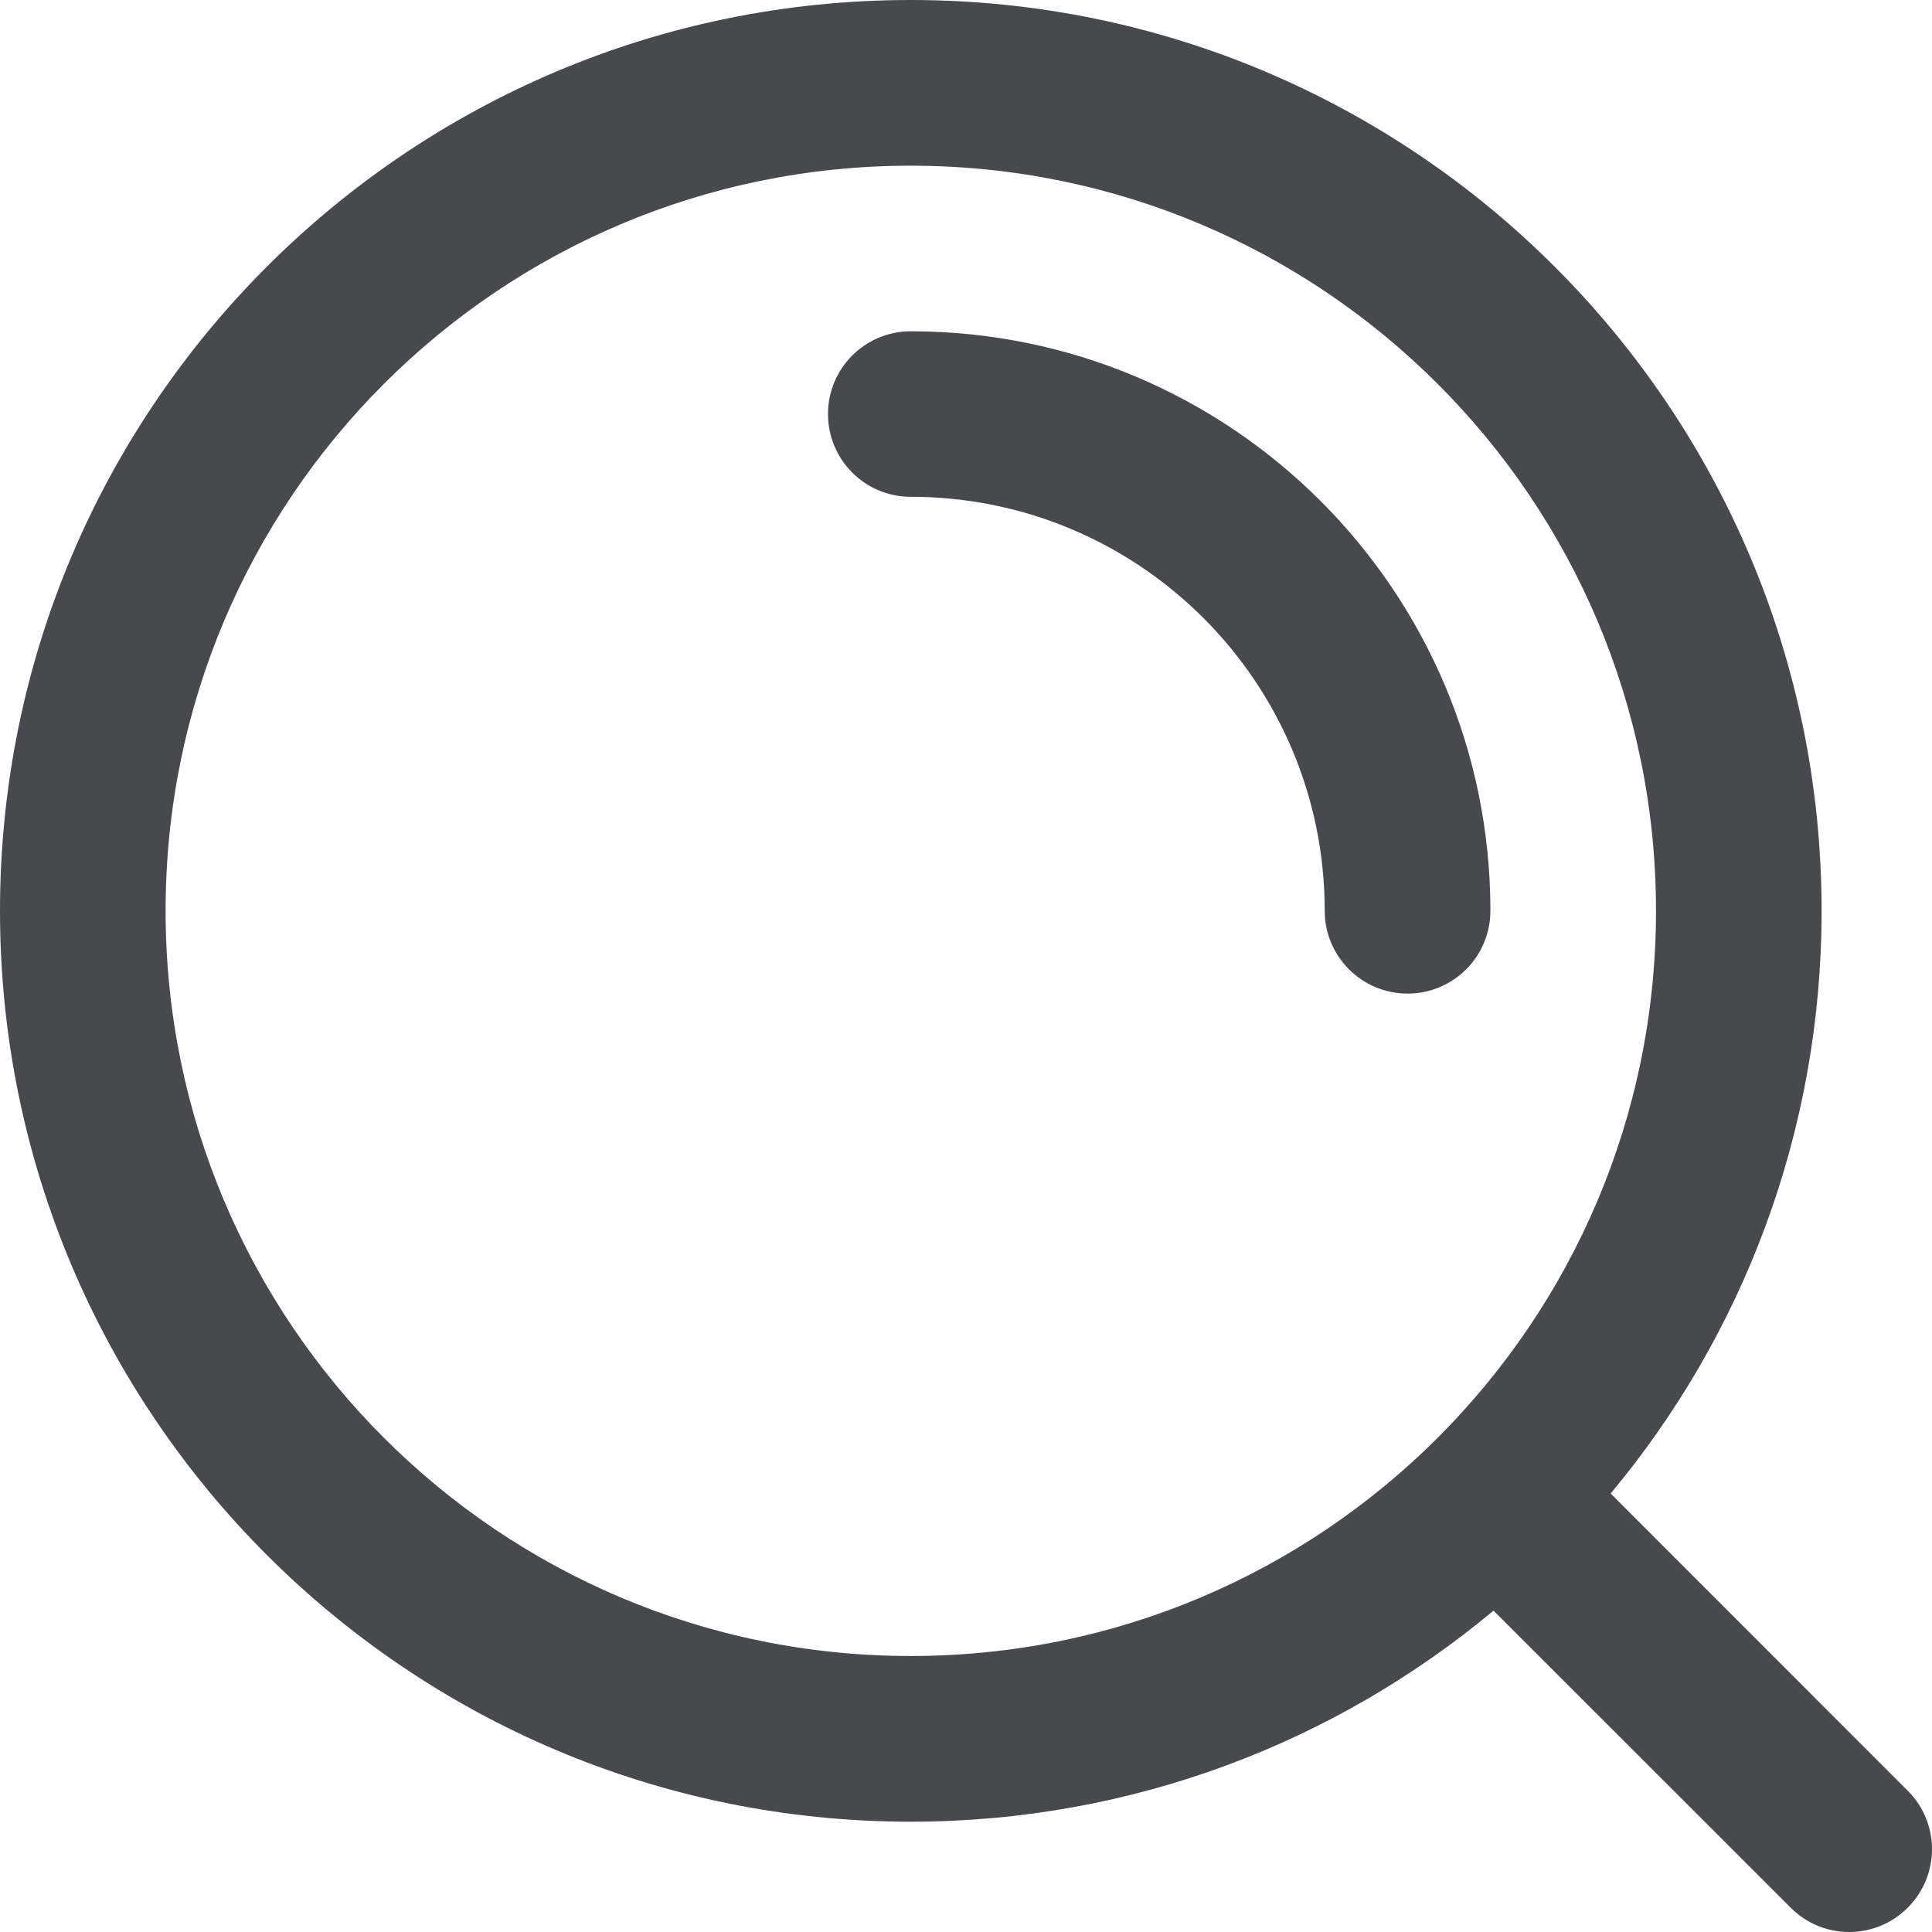
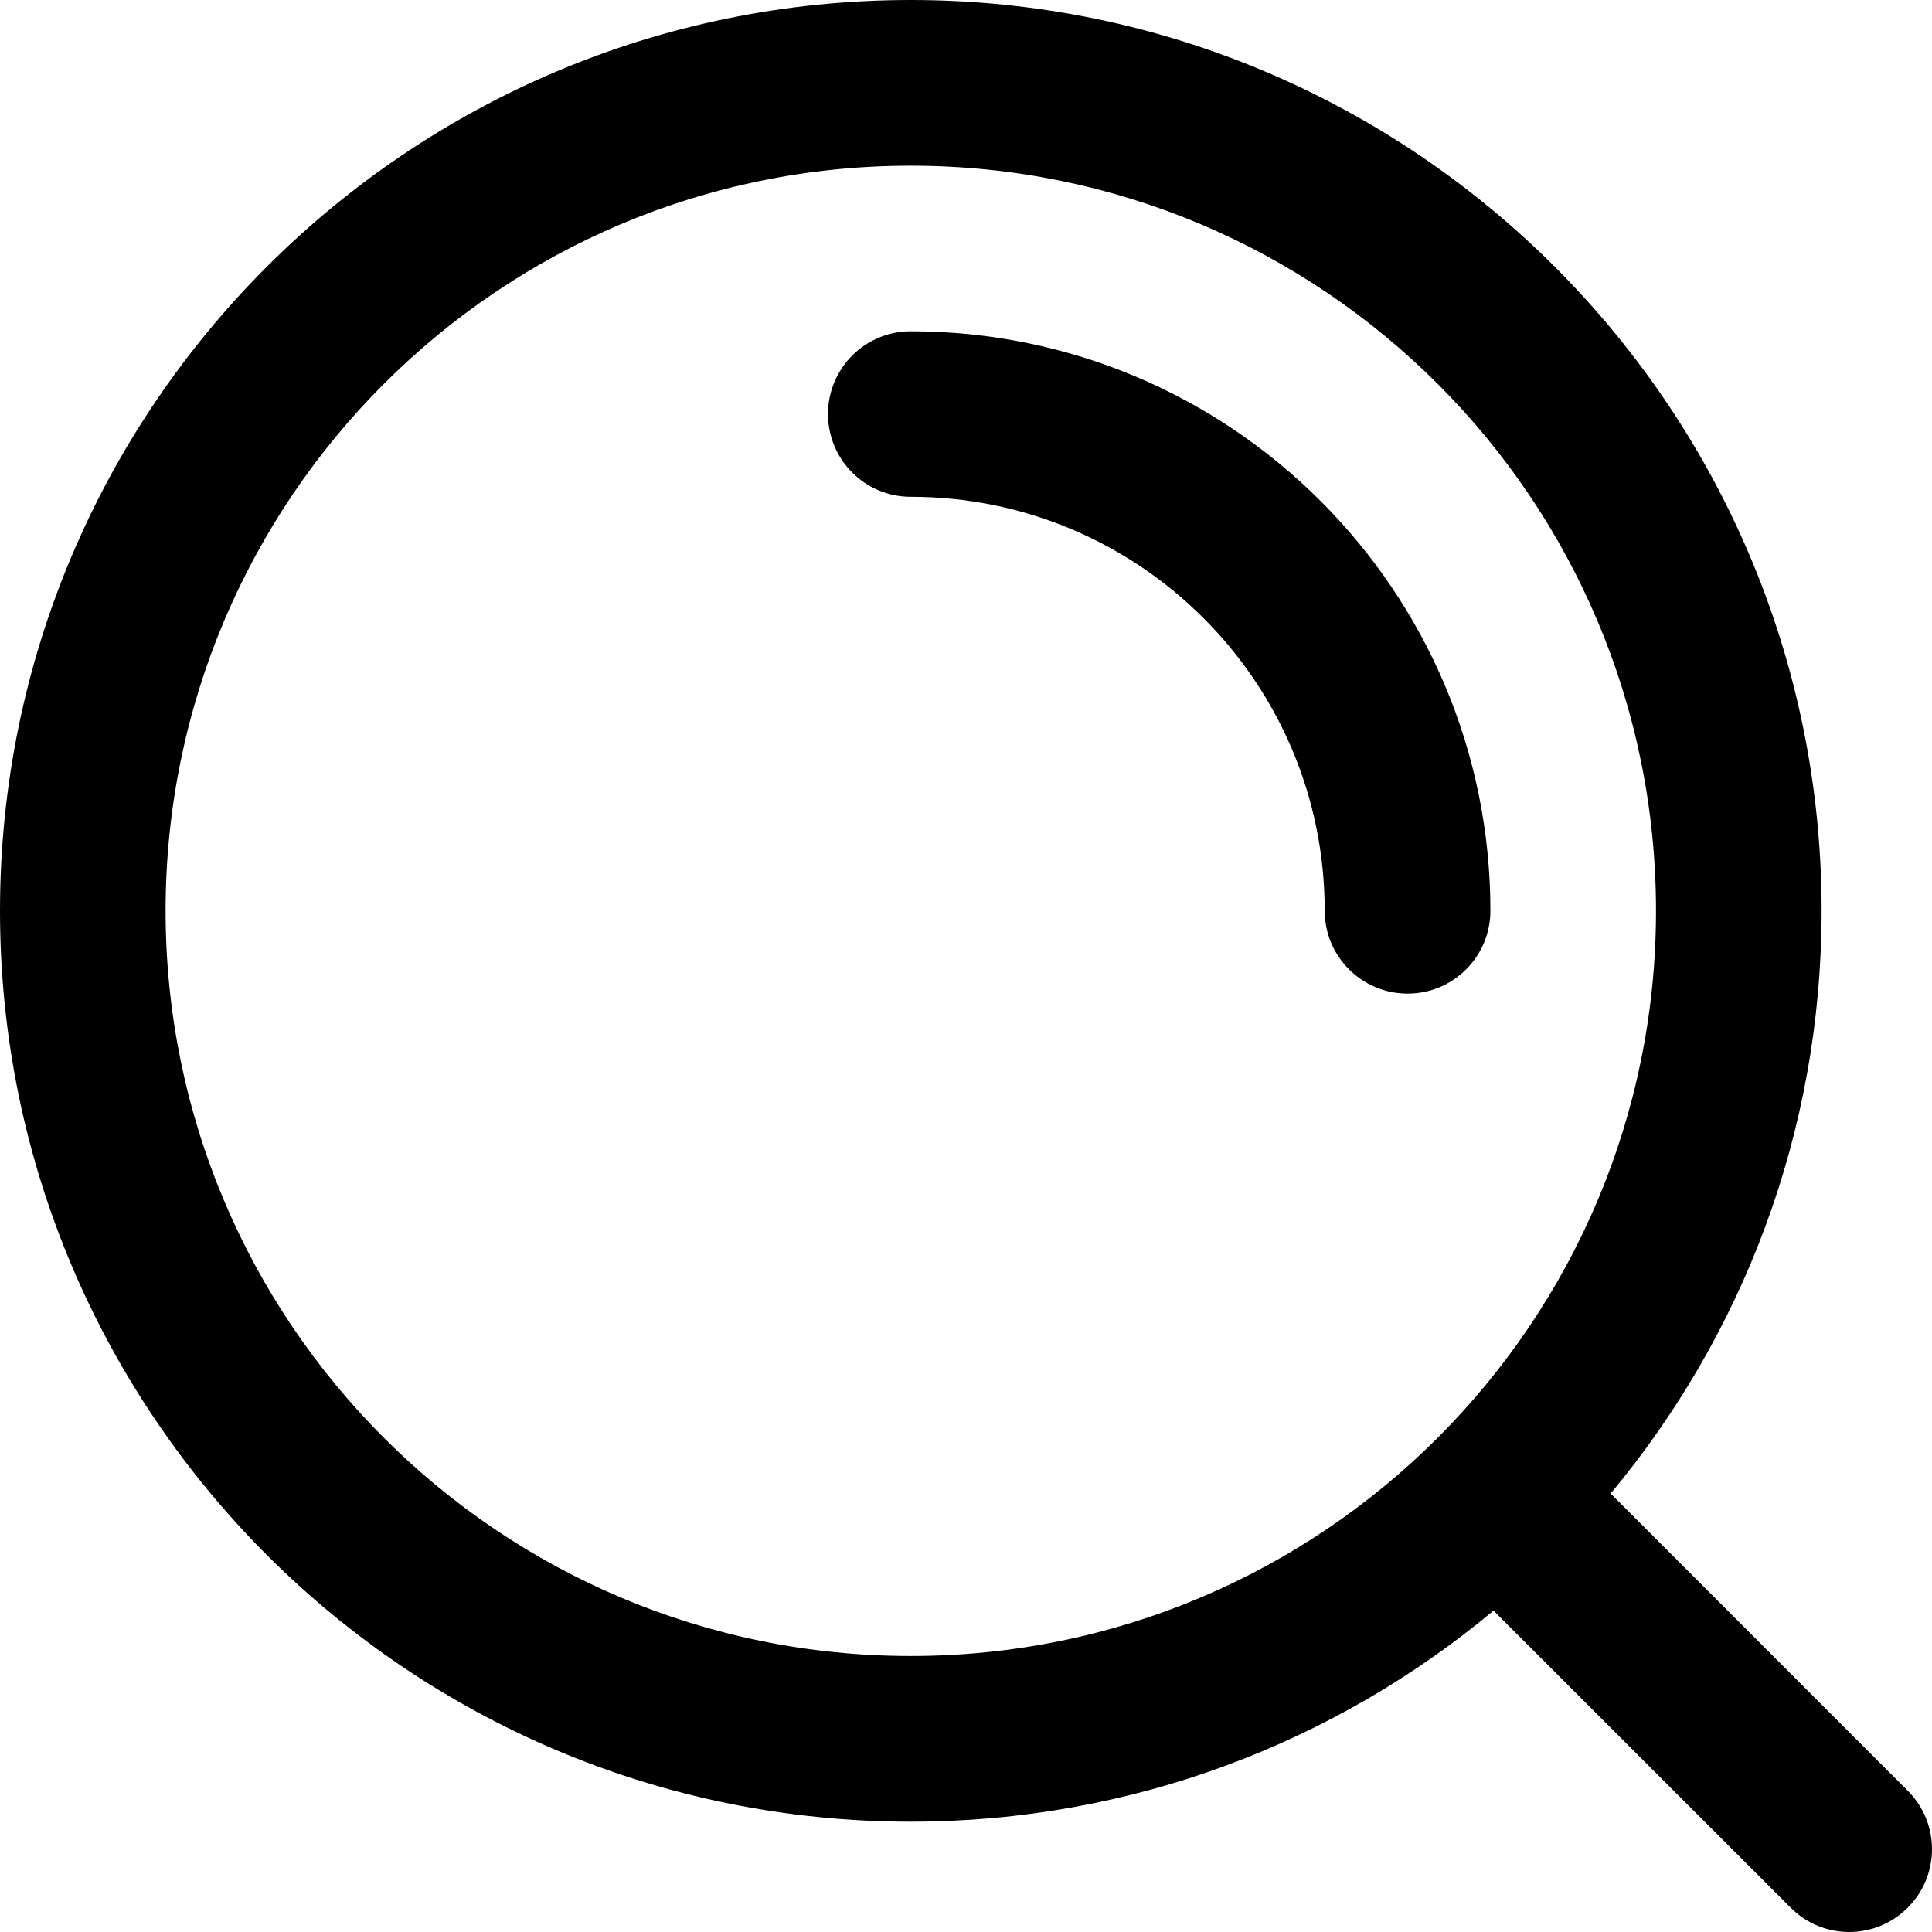
<svg xmlns="http://www.w3.org/2000/svg" width="21" height="21" viewBox="0 0 21 21" fill="none">
-   <path d="M9.899 0C15.367 0 19.8 4.433 19.8 9.9C19.8 12.31 18.938 14.518 17.507 16.234L20.736 19.464C21.088 19.815 21.088 20.385 20.736 20.736C20.385 21.088 19.815 21.088 19.464 20.736L16.234 17.507C14.518 18.938 12.309 19.801 9.899 19.801C4.432 19.801 4.63878e-05 15.368 0 9.9C0 4.433 4.432 0 9.899 0ZM9.899 1.801C5.426 1.801 1.8 5.427 1.8 9.9C1.8 14.374 5.426 18 9.899 18C14.373 18 18 14.374 18 9.9C18 5.427 14.373 1.801 9.899 1.801ZM9.899 3.601C13.379 3.601 16.2 6.421 16.2 9.9C16.2 10.397 15.797 10.8 15.3 10.8C14.803 10.8 14.399 10.397 14.399 9.9C14.399 7.415 12.385 5.4 9.899 5.4C9.402 5.4 9 4.997 9 4.5C9 4.003 9.403 3.601 9.899 3.601Z" fill="#47494D" />
+   <path d="M9.899 0C15.367 0 19.8 4.433 19.8 9.9C19.8 12.31 18.938 14.518 17.507 16.234L20.736 19.464C21.088 19.815 21.088 20.385 20.736 20.736C20.385 21.088 19.815 21.088 19.464 20.736L16.234 17.507C14.518 18.938 12.309 19.801 9.899 19.801C4.432 19.801 4.63878e-05 15.368 0 9.9C0 4.433 4.432 0 9.899 0ZM9.899 1.801C5.426 1.801 1.8 5.427 1.8 9.9C1.8 14.374 5.426 18 9.899 18C14.373 18 18 14.374 18 9.9C18 5.427 14.373 1.801 9.899 1.801ZM9.899 3.601C13.379 3.601 16.2 6.421 16.2 9.9C16.2 10.397 15.797 10.8 15.3 10.8C14.803 10.8 14.399 10.397 14.399 9.9C14.399 7.415 12.385 5.4 9.899 5.4C9.402 5.4 9 4.997 9 4.5C9 4.003 9.403 3.601 9.899 3.601Z" fill="currentColor" />
</svg>
